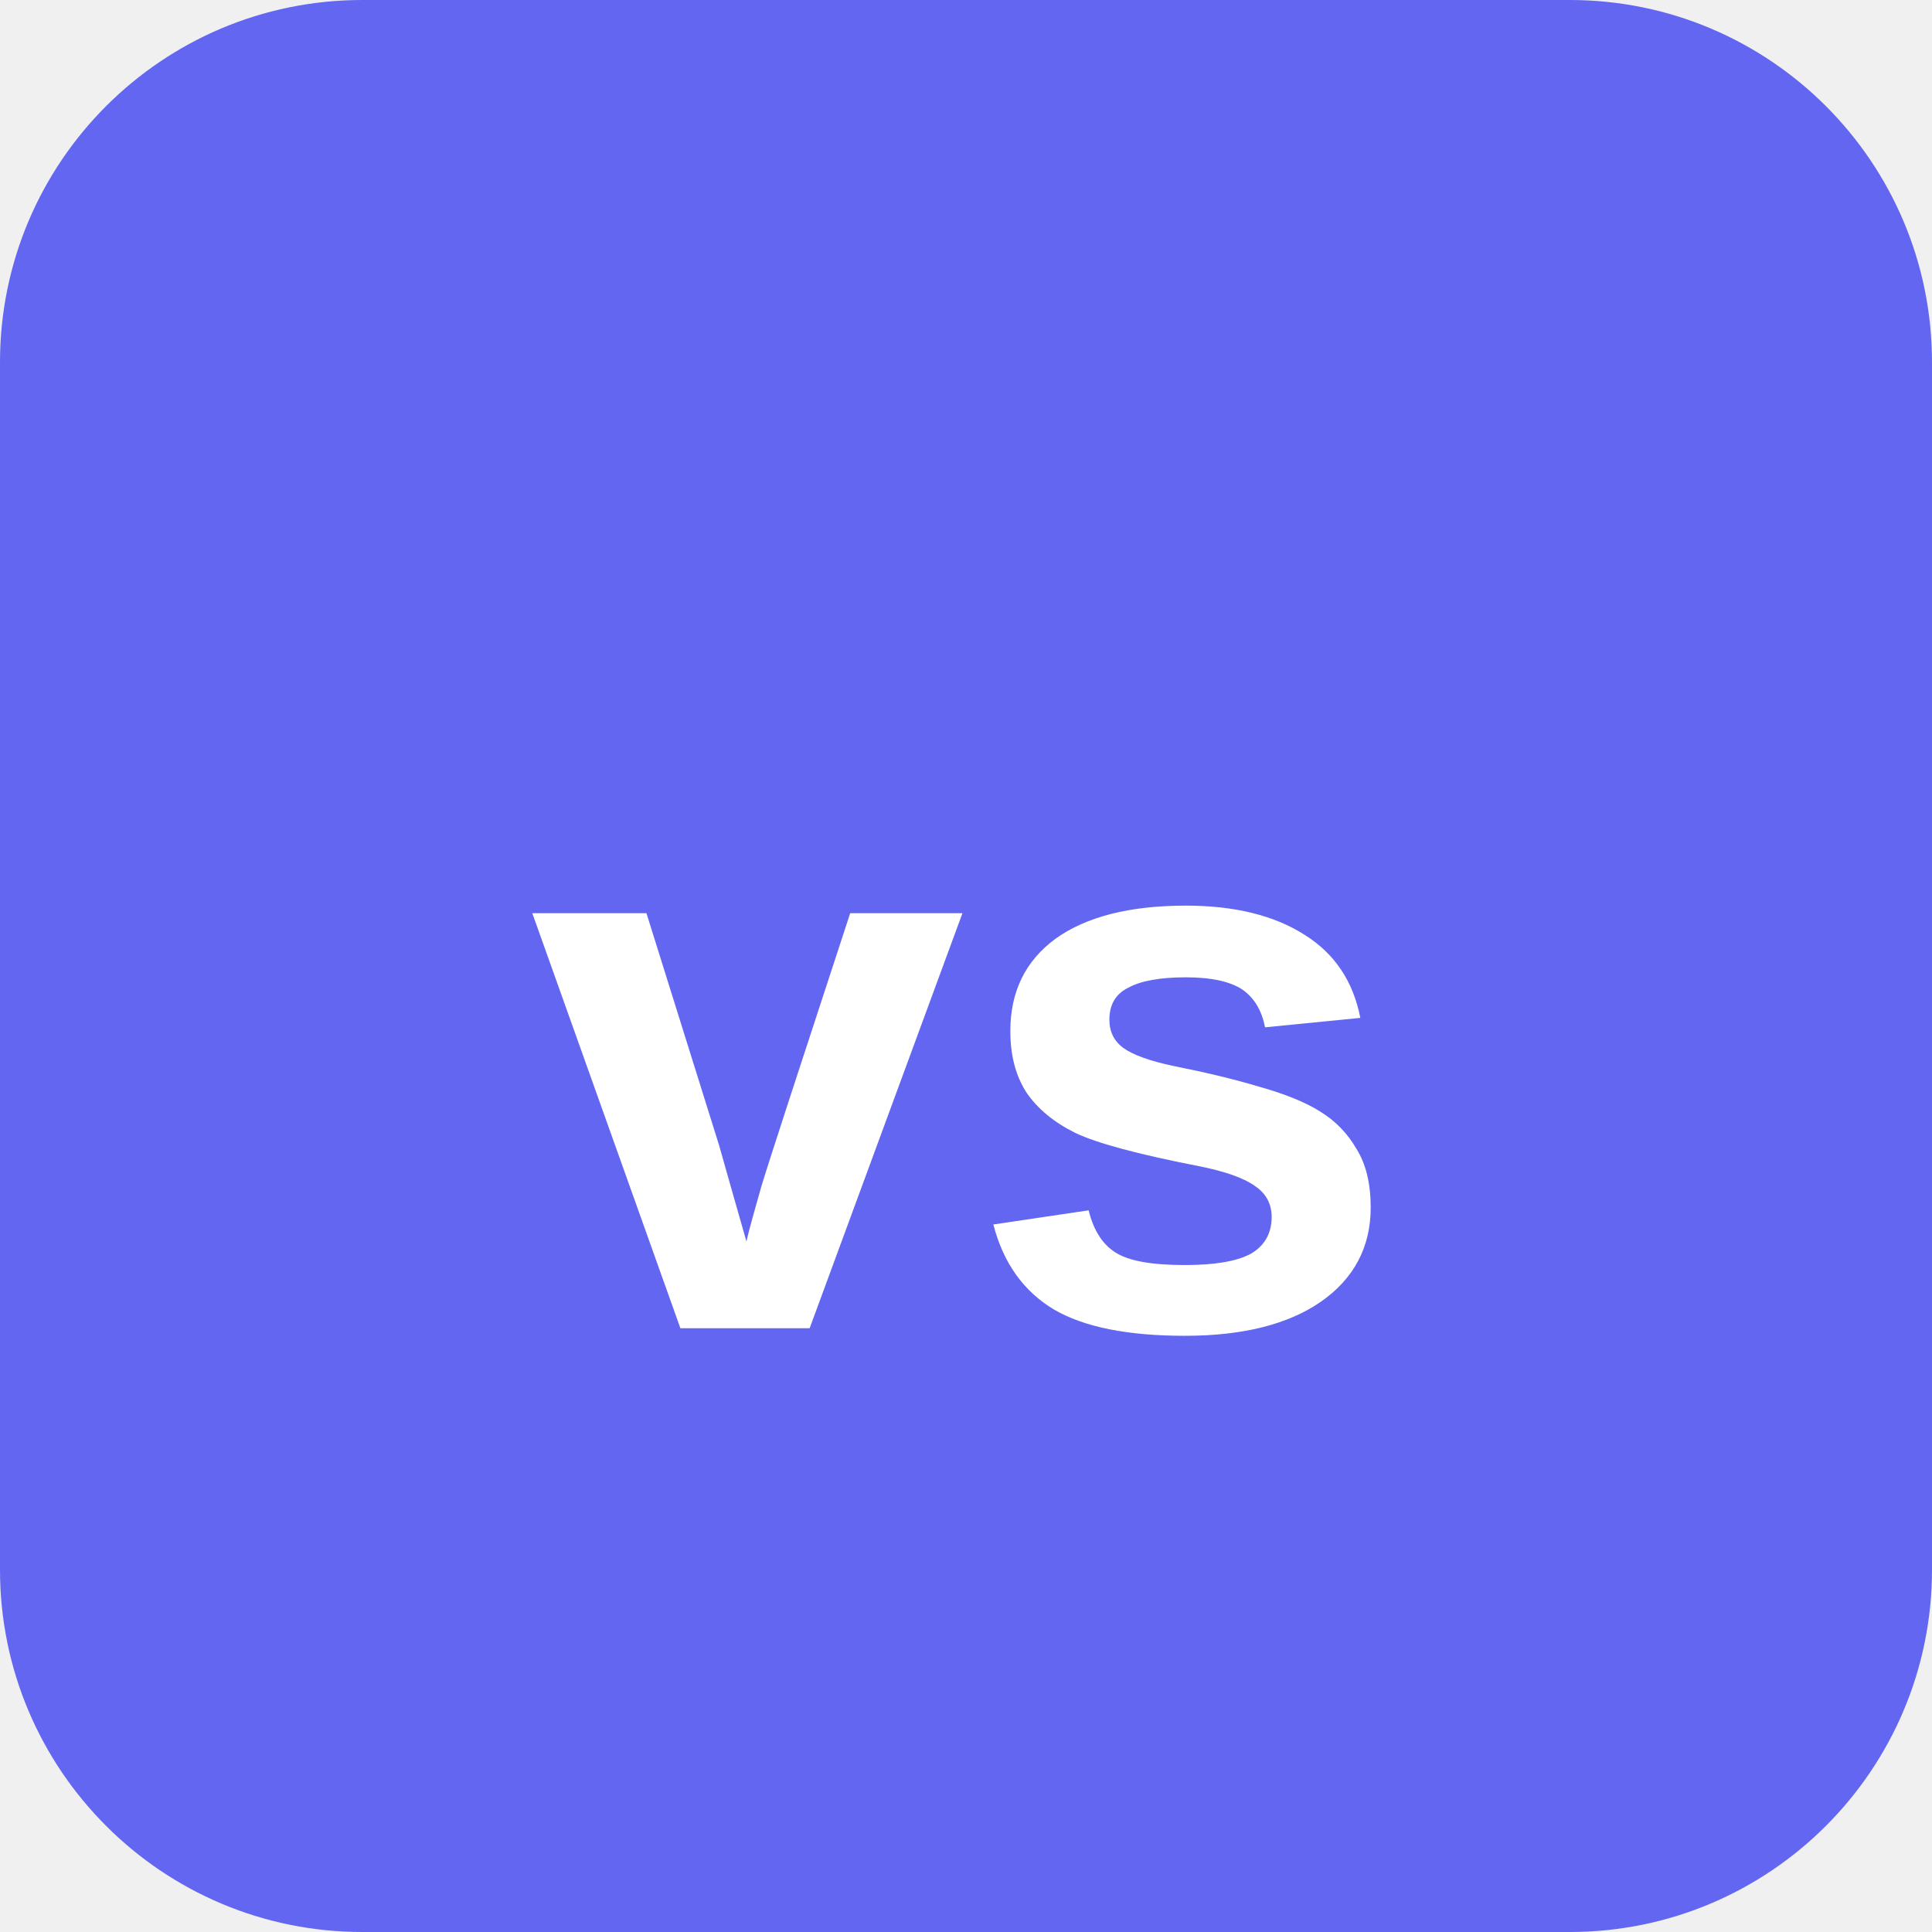
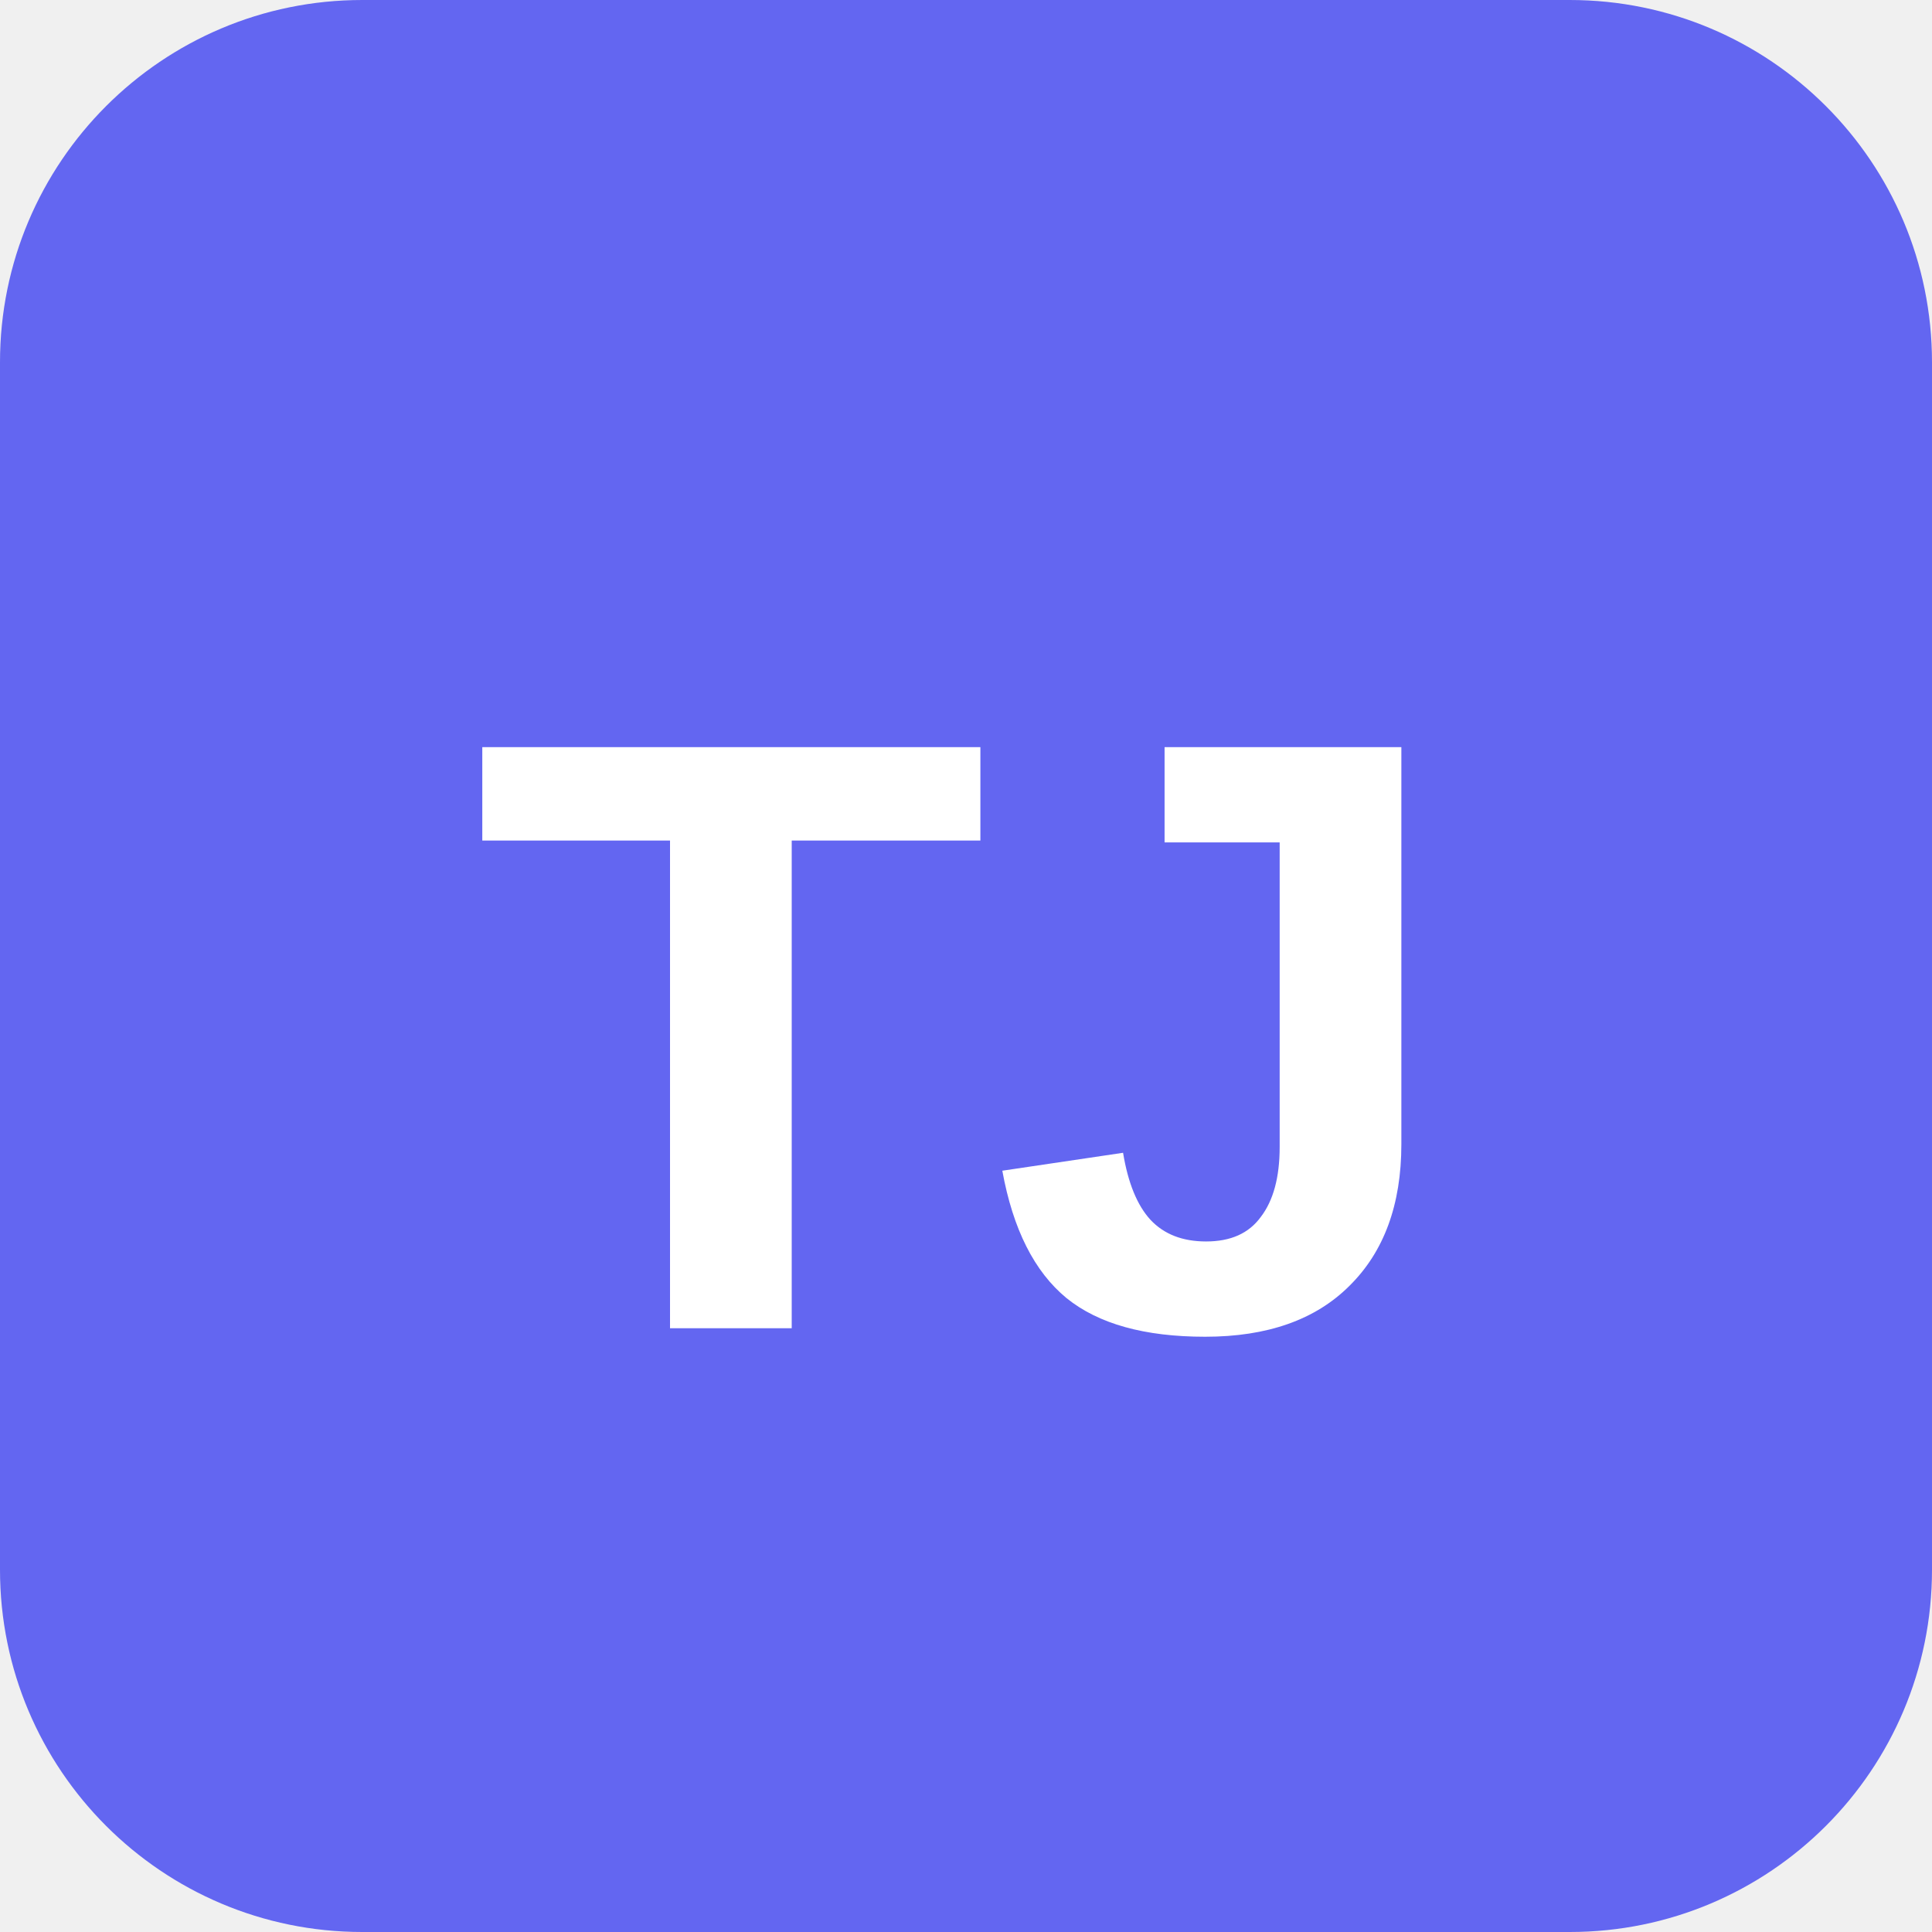
<svg xmlns="http://www.w3.org/2000/svg" viewBox="0 0 32 32">
  <rect width="32" height="32" rx="6" fill="#6366f1" />
-   <text x="16" y="22" font-family="Arial,sans-serif" font-size="13" font-weight="bold" fill="white" text-anchor="middle">vs</text>
+   <text x="16" y="22" font-family="Arial,sans-serif" font-size="14" font-weight="bold" fill="white" text-anchor="middle">TJ</text>
</svg>
